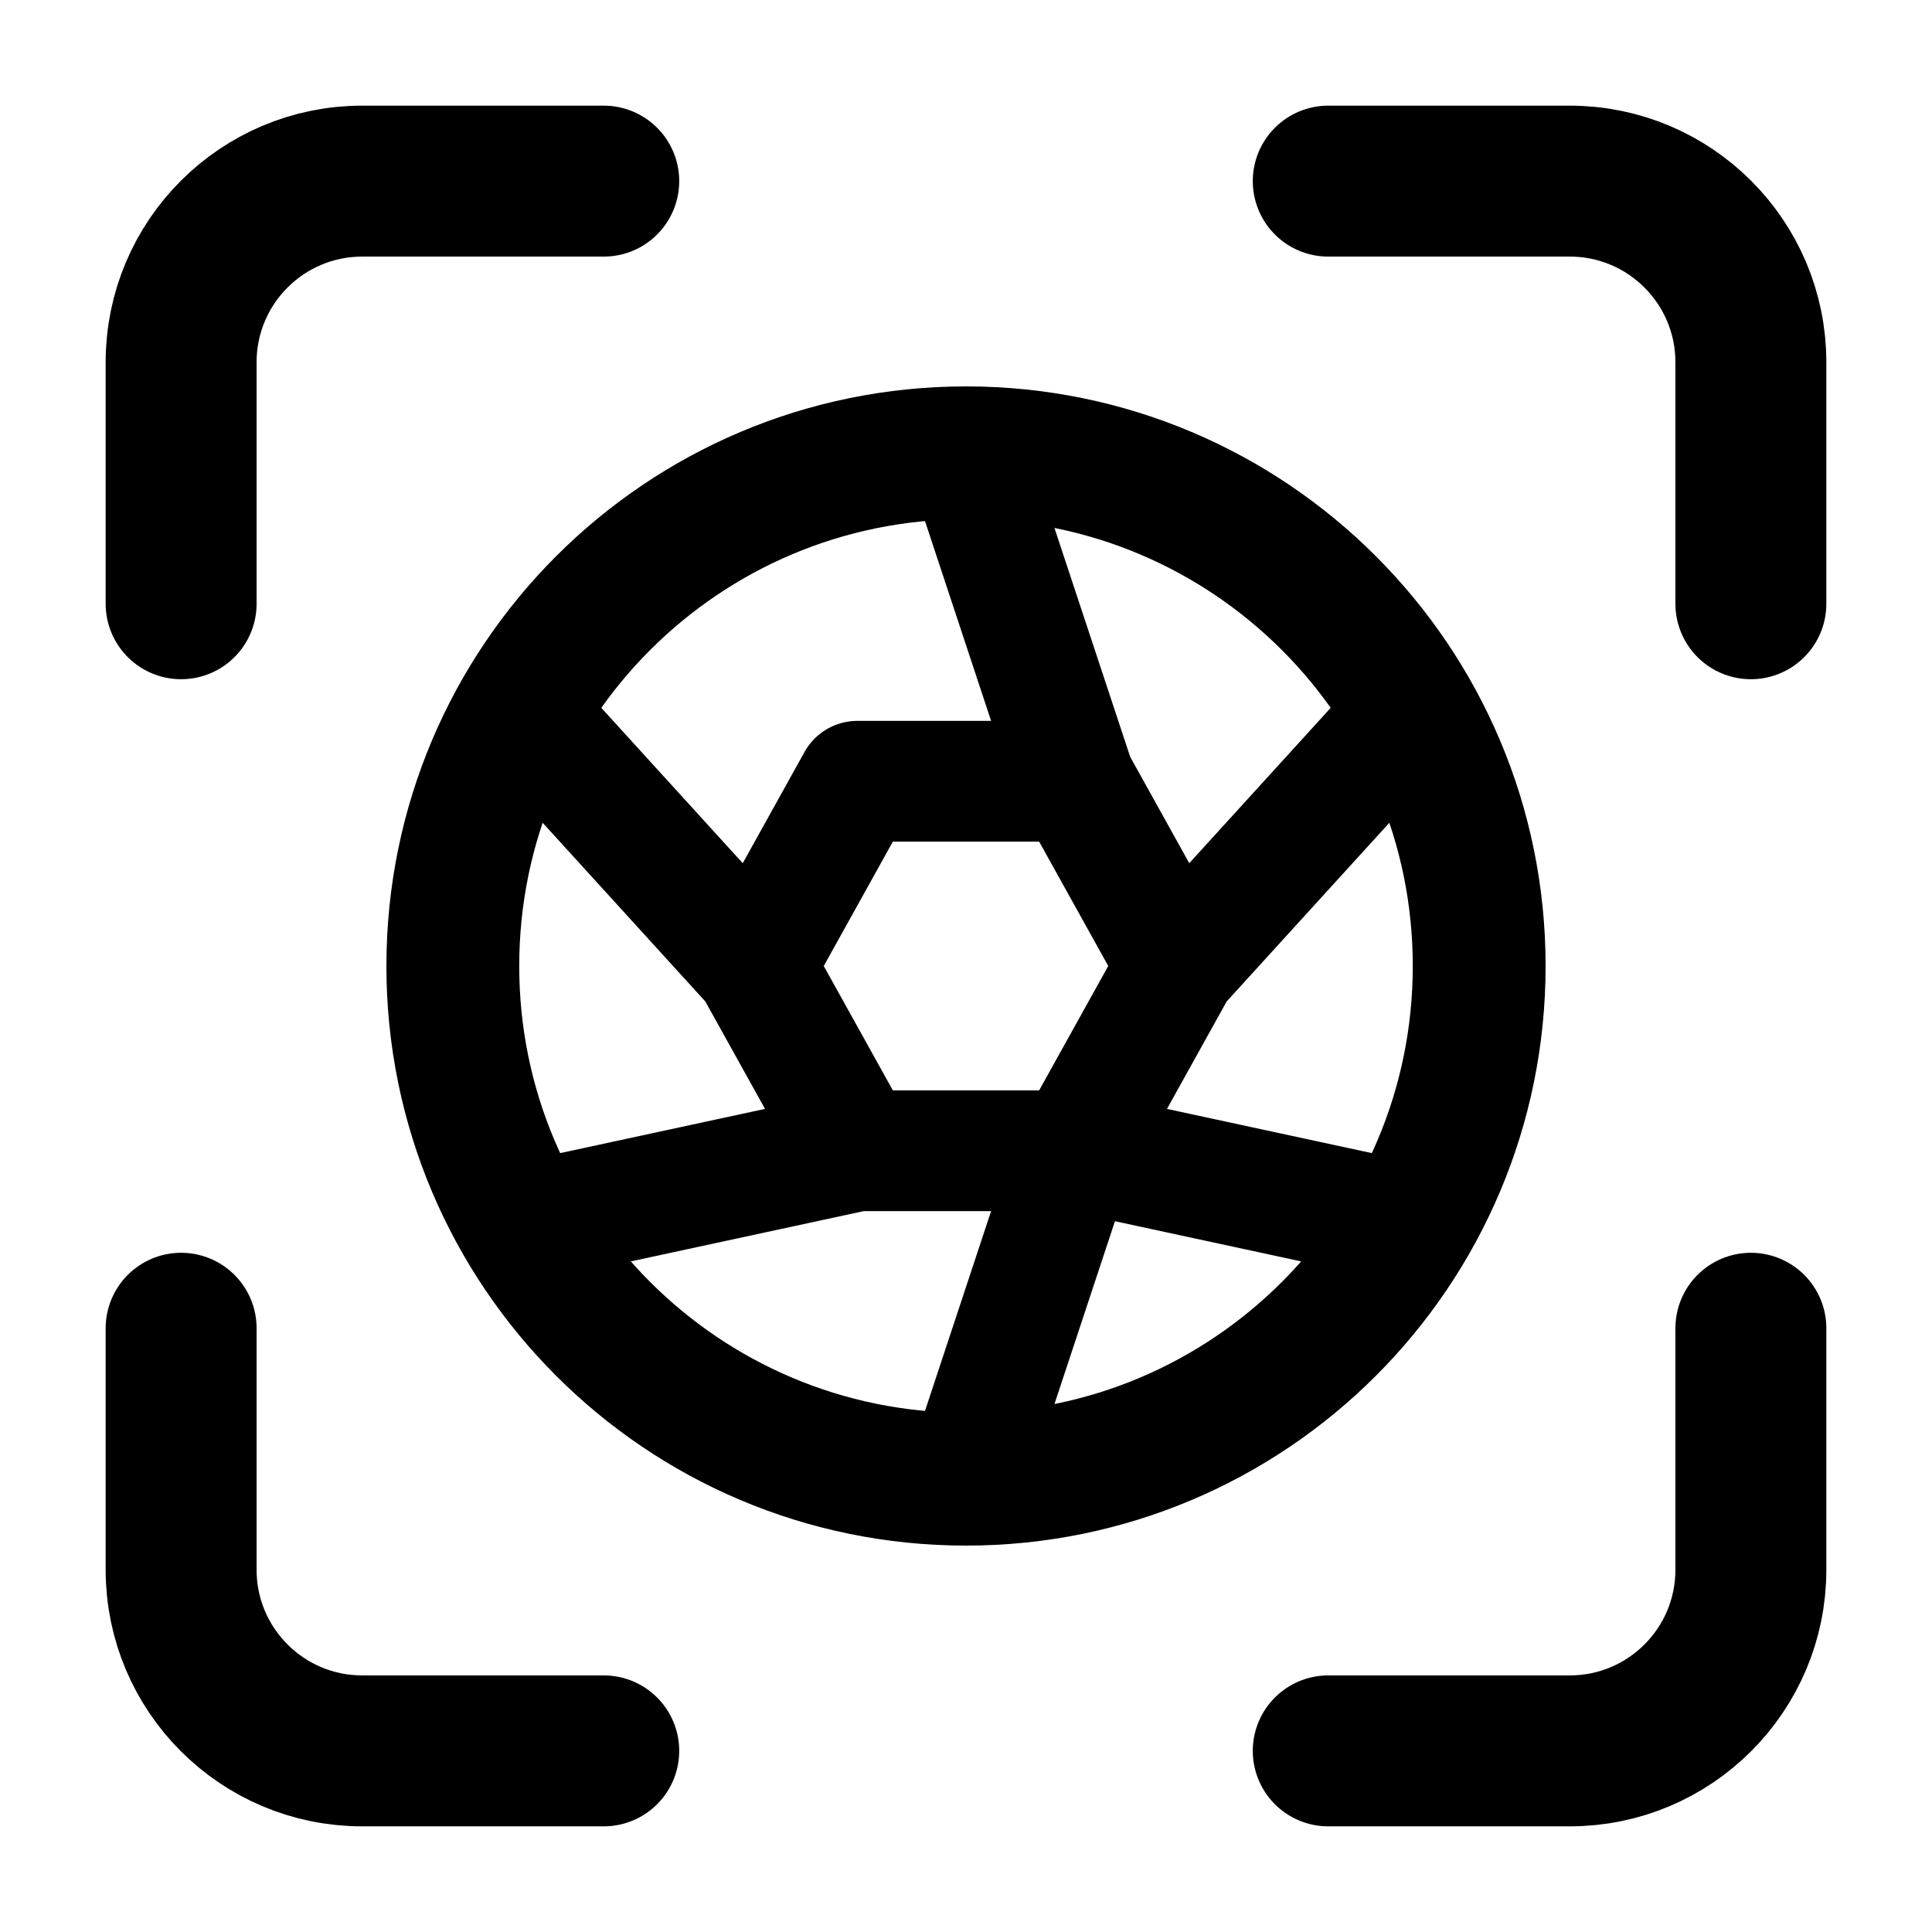
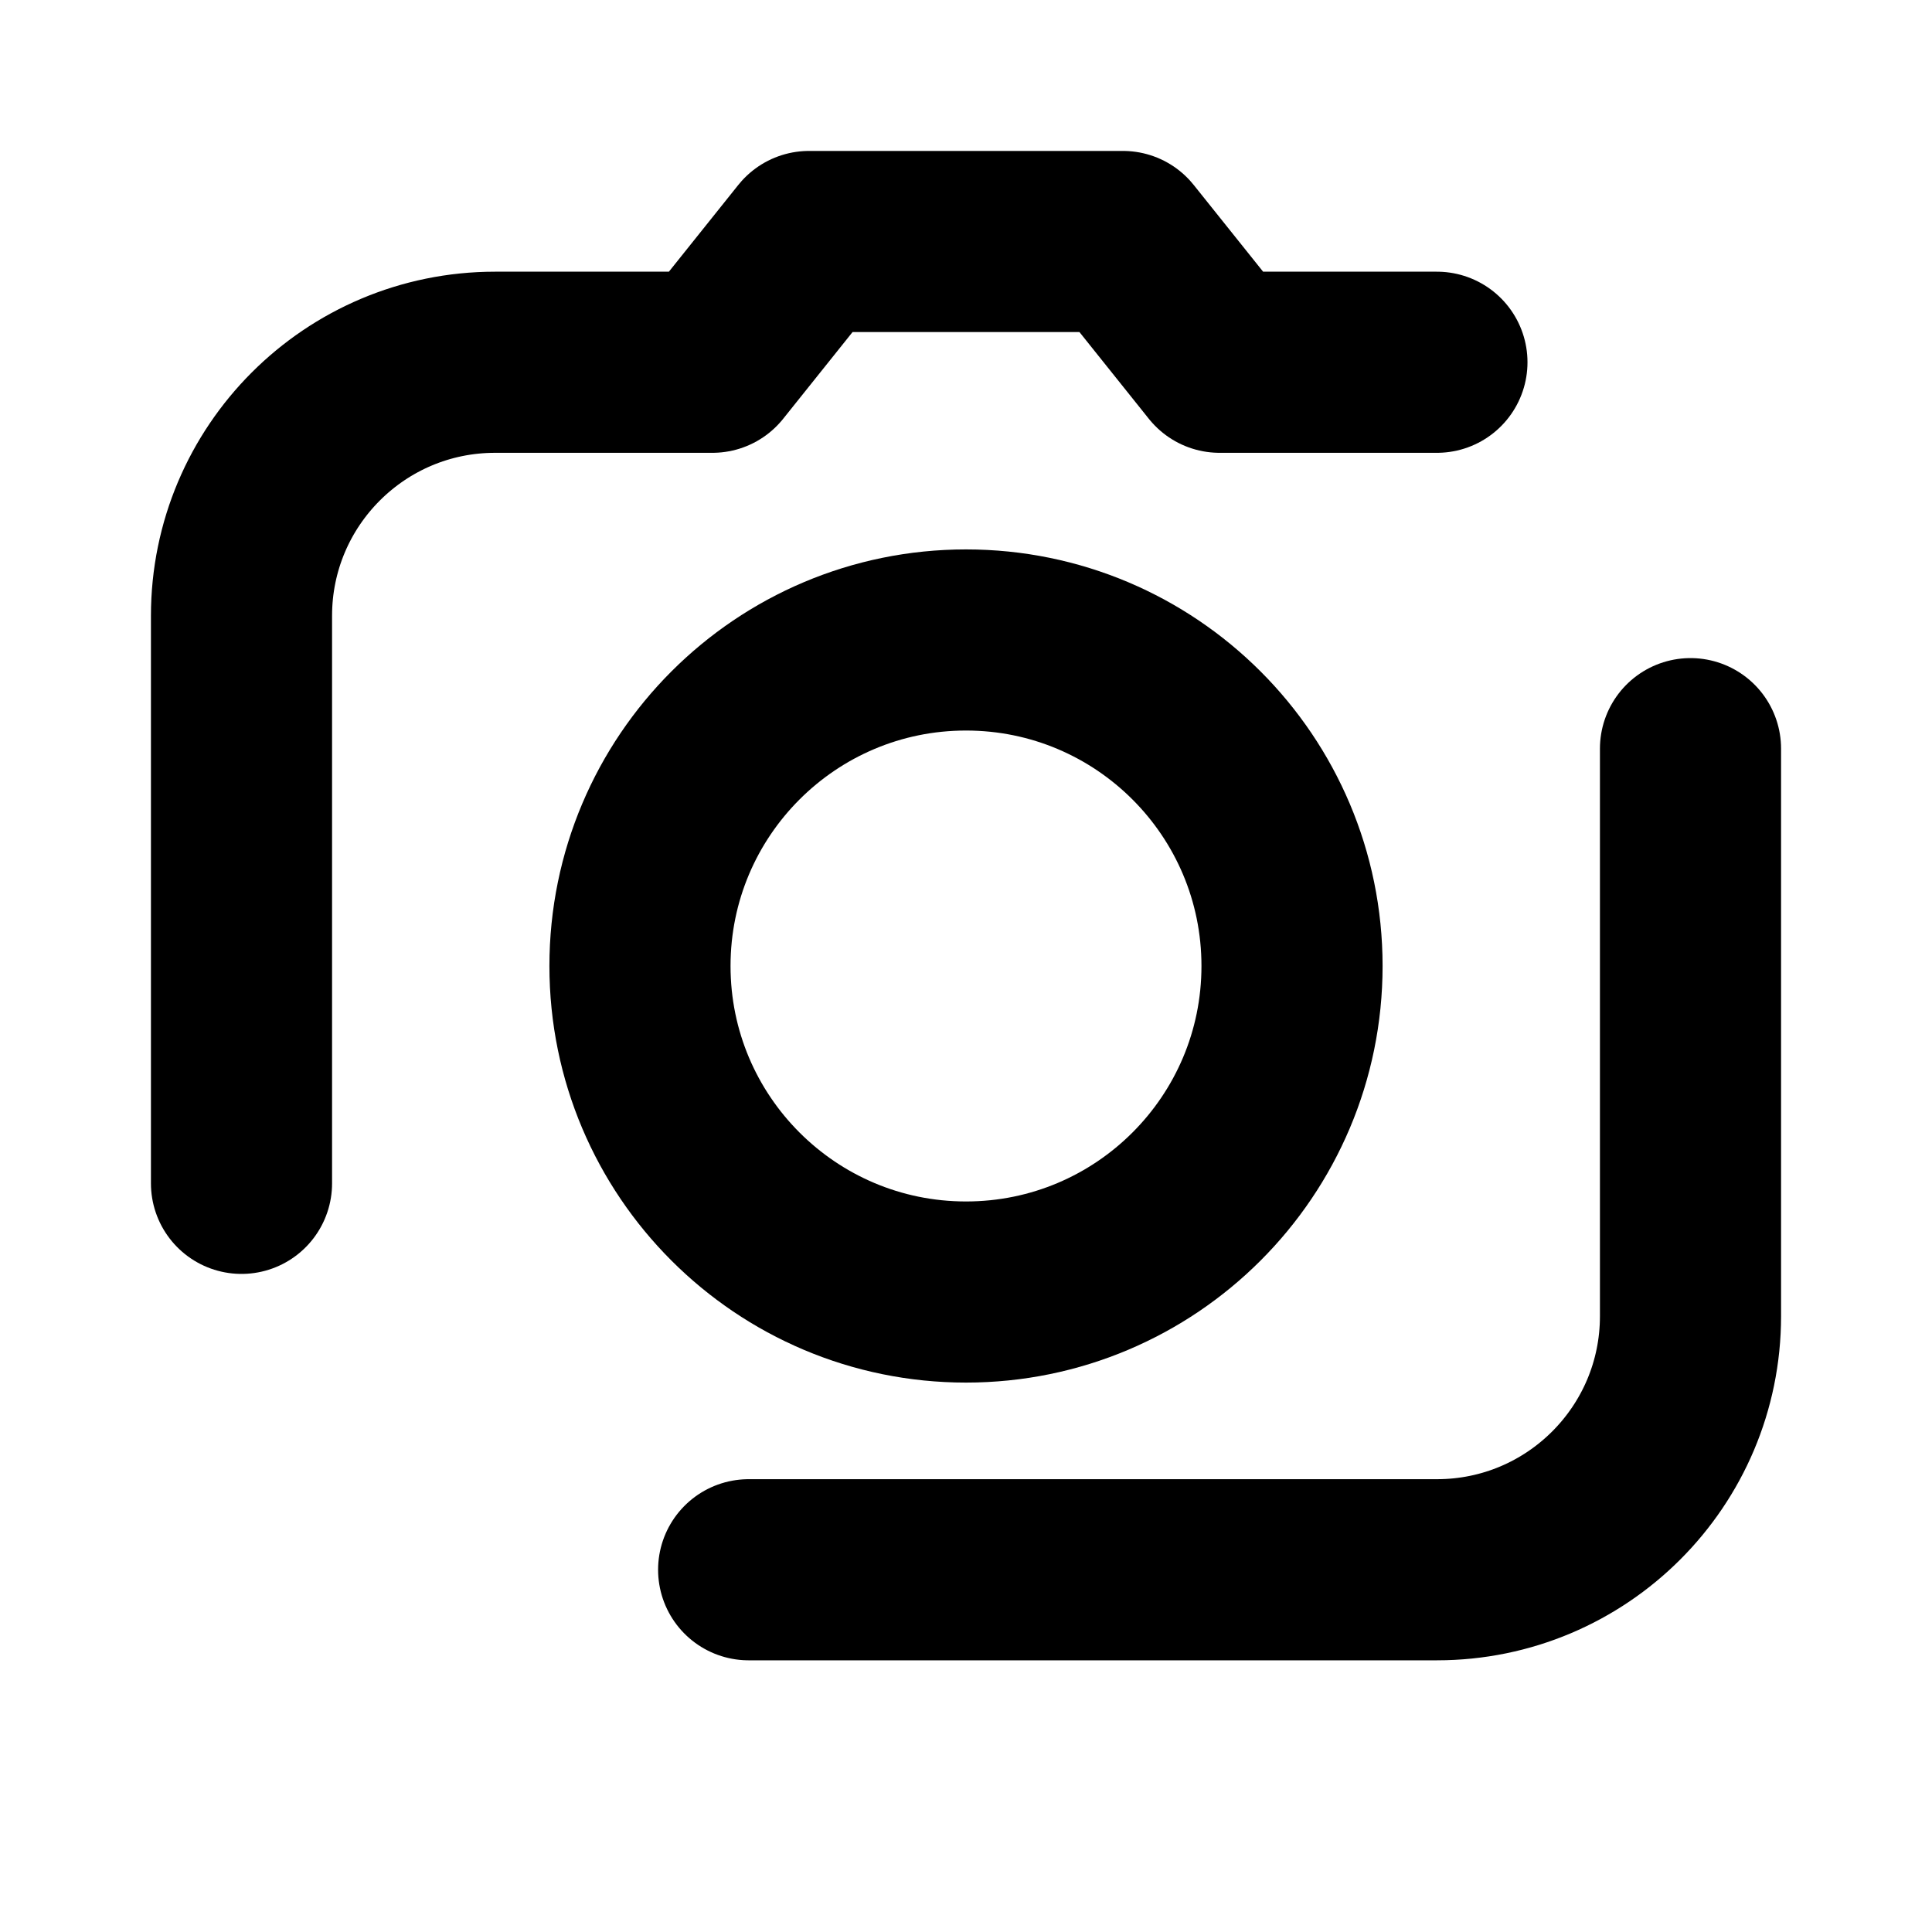
<svg xmlns="http://www.w3.org/2000/svg" width="16" height="16" viewBox="0 0 16 16">
-   <g fill="none" stroke="currentColor" stroke-linecap="round" stroke-linejoin="round">
-     <path stroke-width="1.25" d="M1.5 5V3a1.5 1.5 0 0 1 1.5-1.5h2M11 1.5h2A1.5 1.5 0 0 1 14.5 3v2M14.5 11v2a1.5 1.5 0 0 1-1.5 1.5h-2M5 14.5H3A1.5 1.5 0 0 1 1.5 13v-2" />
-     <circle cx="8" cy="8" r="4.25" stroke-width="1.1" />
-     <path stroke-width="1" d="M8 3.75l.9 2.72L9.75 8l-.85 1.53L8 12.25M11.68 5.88L9.75 8M11.68 10.13L8.9 9.53M4.32 10.13l2.78-.6M4.32 5.88L6.25 8M7.1 6.47h1.8L9.75 8 8.9 9.53H7.1L6.25 8z" />
+   <g fill="none" stroke="currentColor" stroke-width="1.5" stroke-linecap="round" stroke-linejoin="round">
+     <path d="M2 9.8V5.1A2.1 2.1 0 0 1 4.1 3h1.8l.8-1h2.6l.8 1h1.8" />
+     <path d="M14 6.2v4.7a2.1 2.1 0 0 1-2.1 2.1H6.2" />
+     <circle cx="8" cy="8" r="2.7" />
  </g>
</svg>
